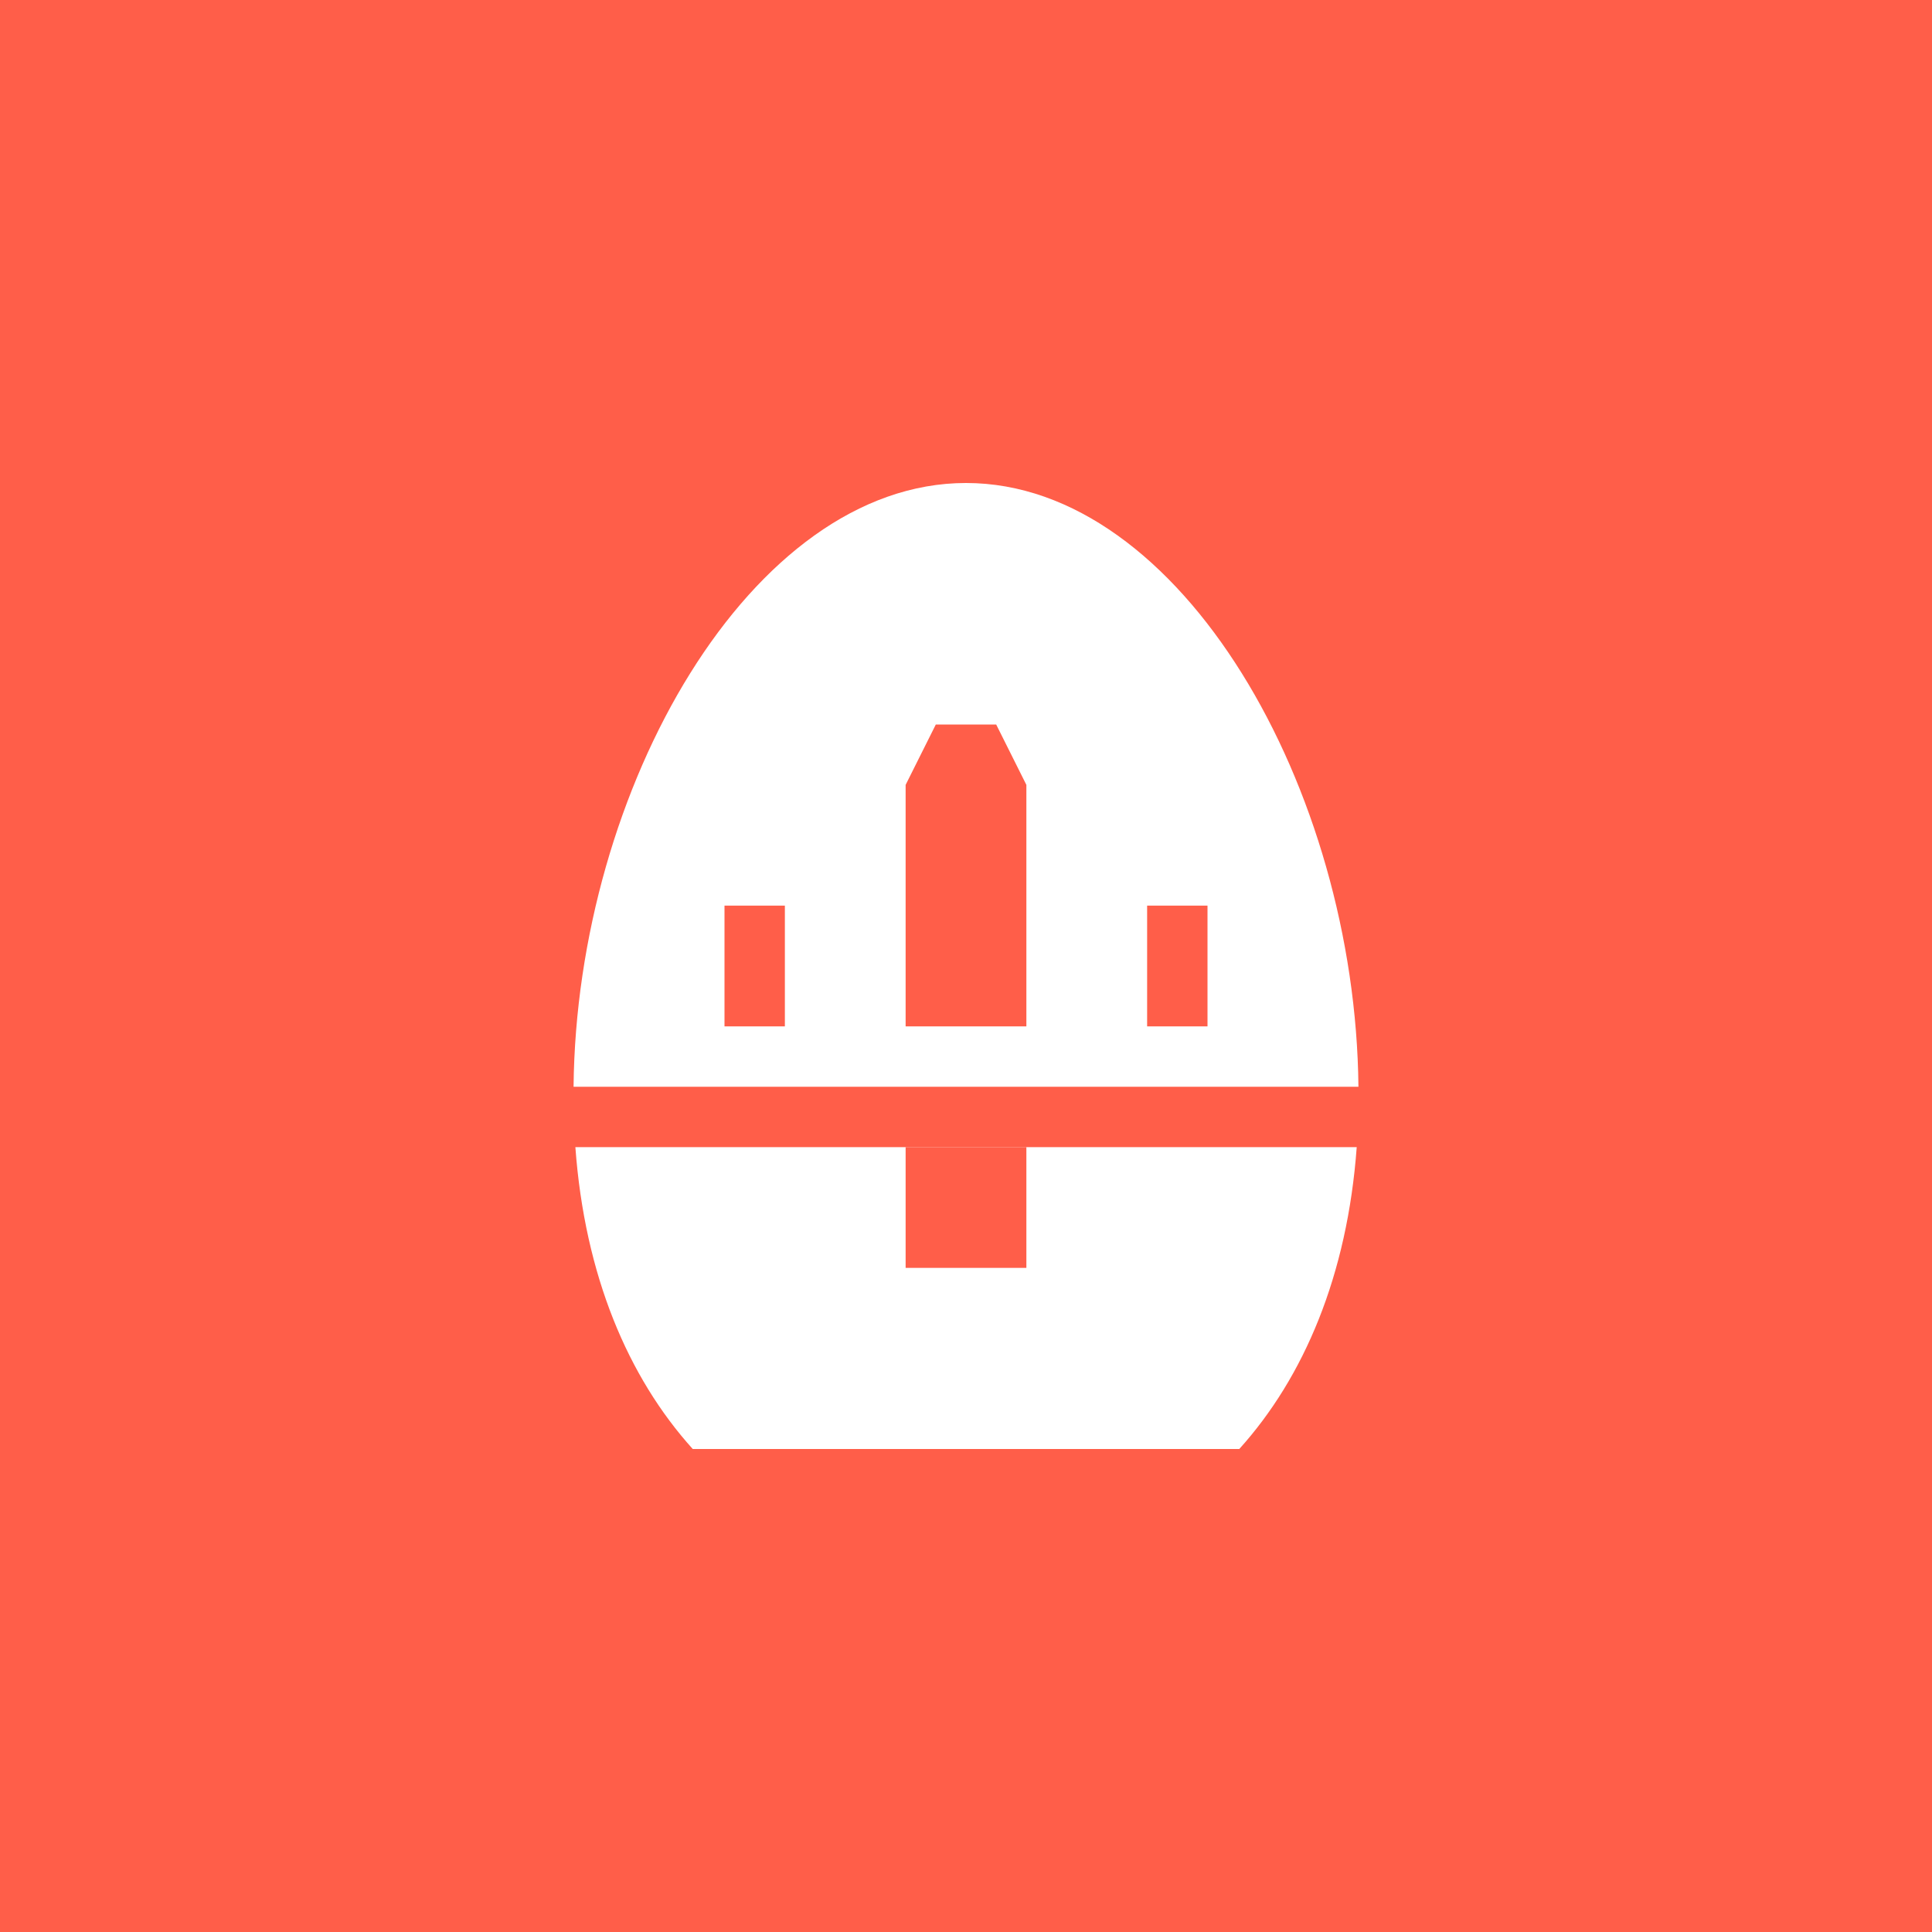
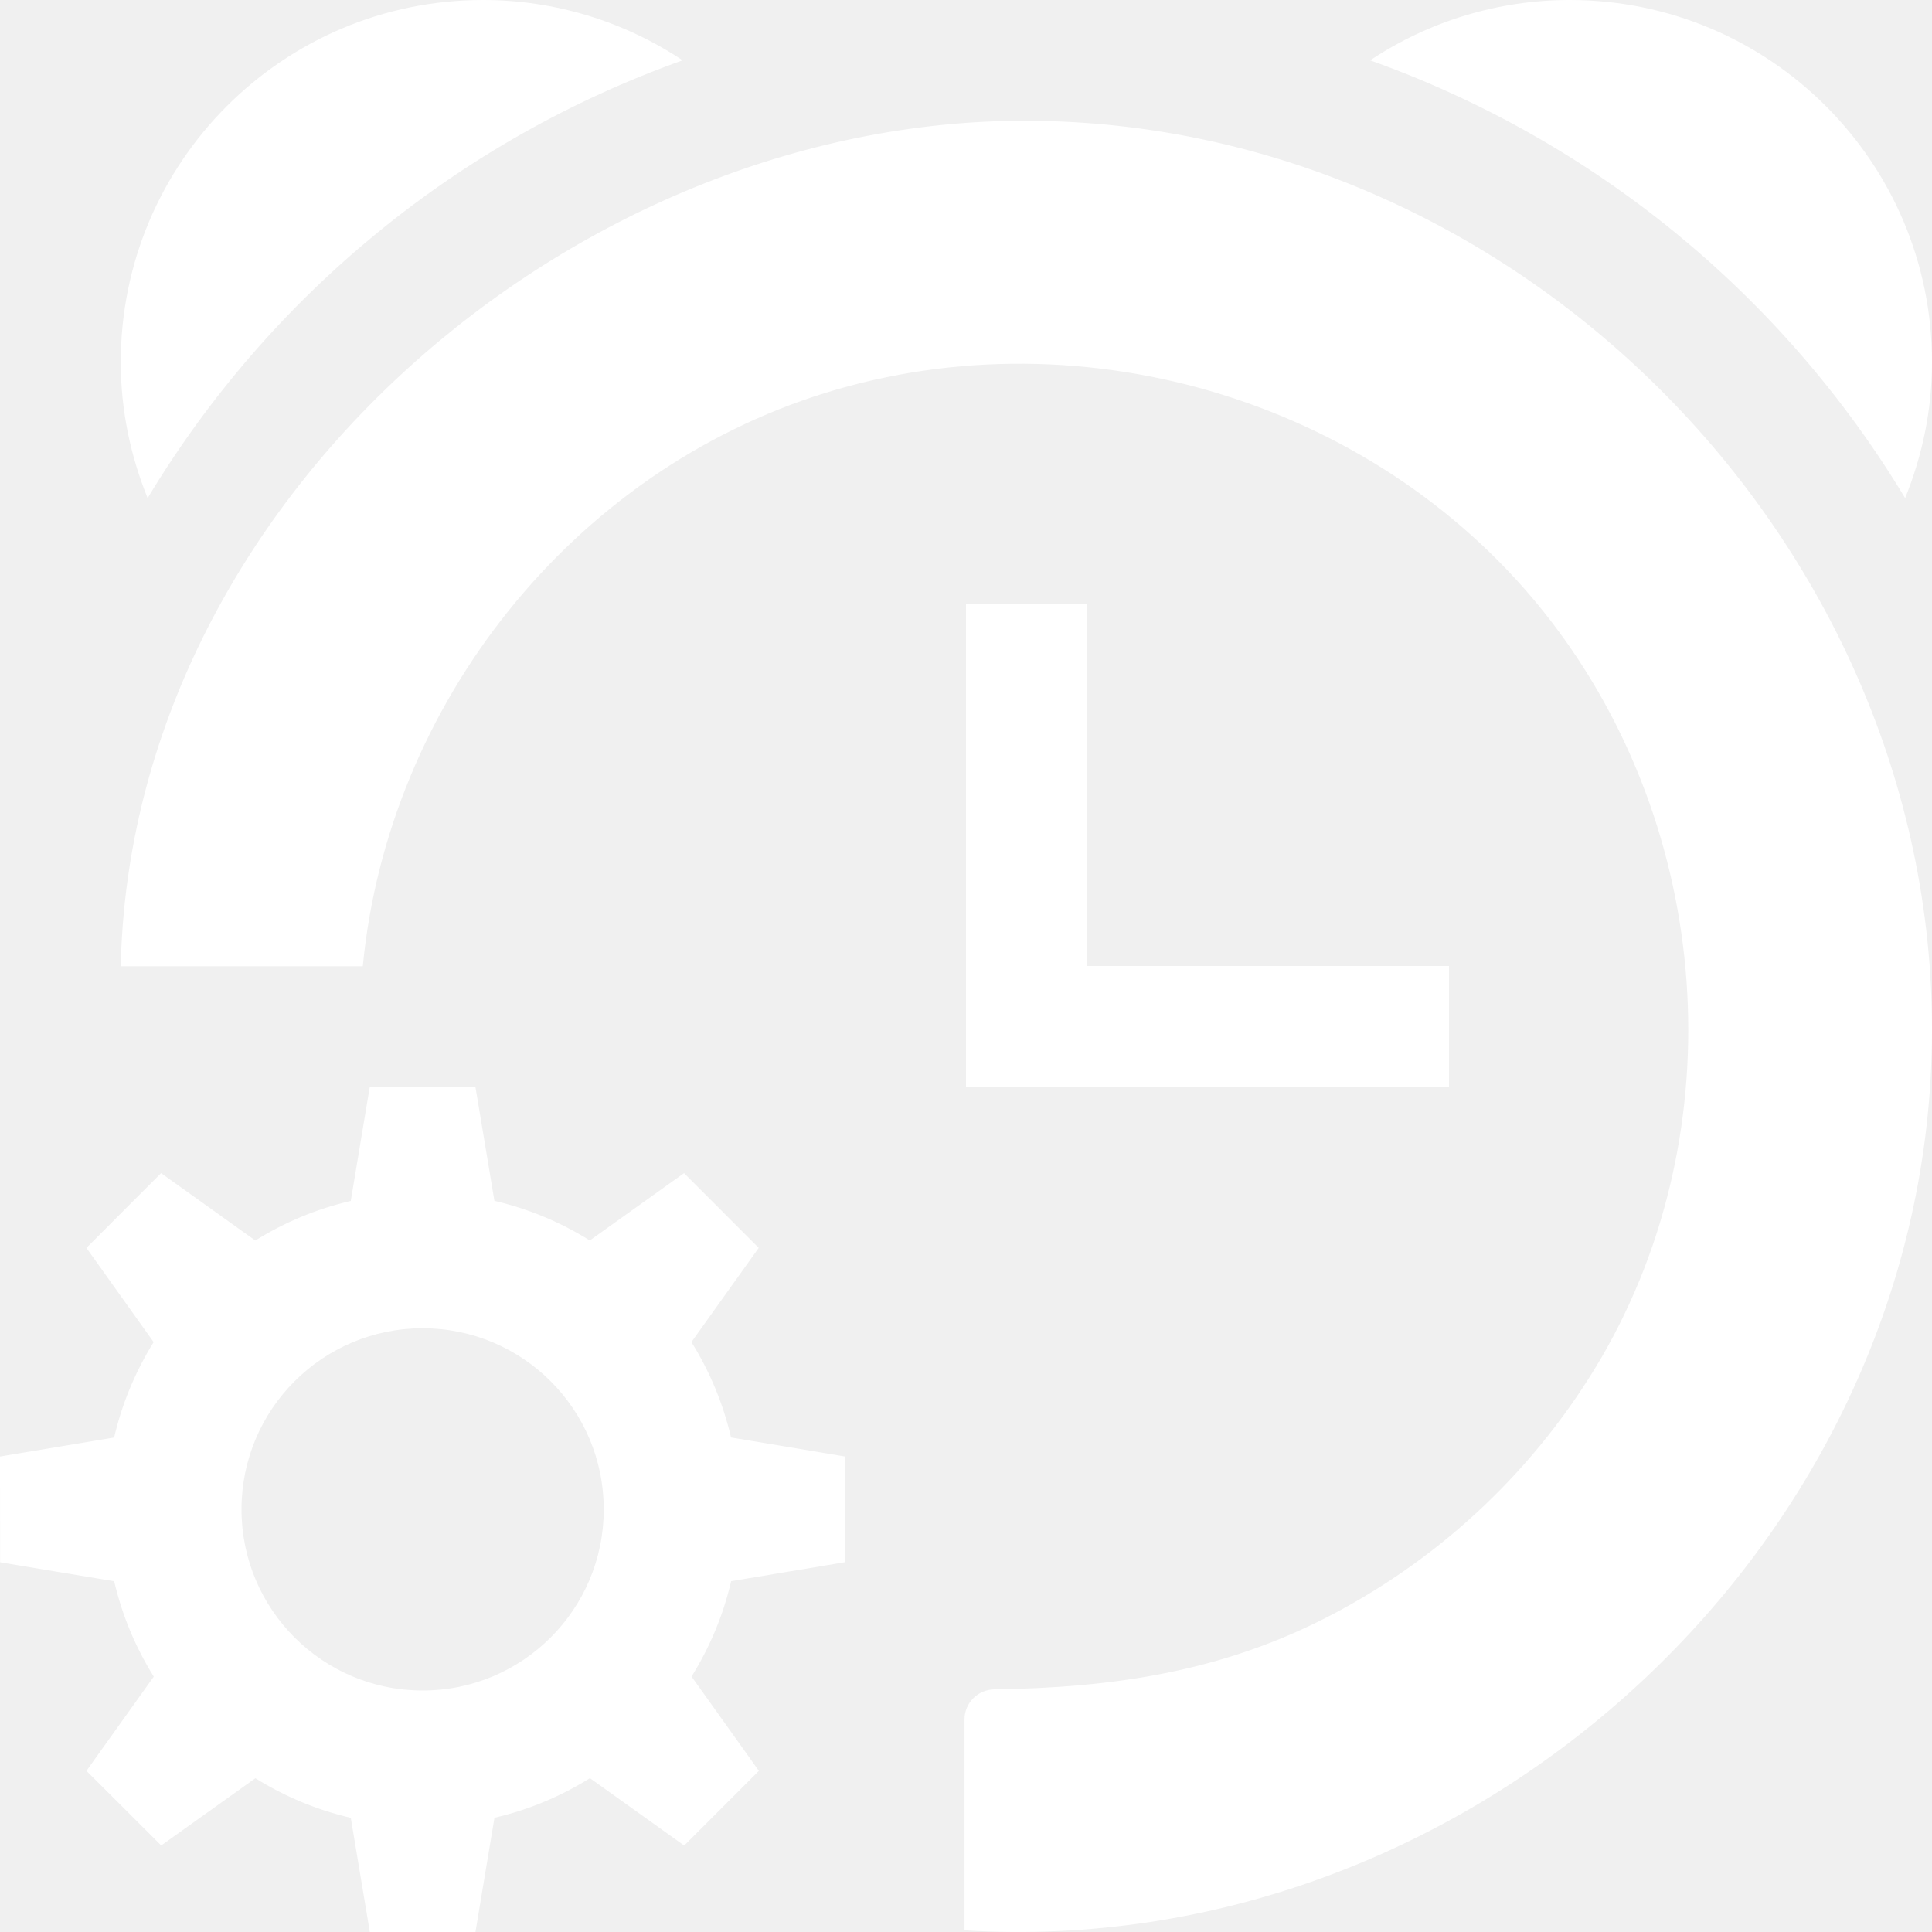
- <svg xmlns="http://www.w3.org/2000/svg" viewBox="0 0 64 64">
-   <path fill="#FF5E49" d="M0 0h64v64H0V0z" />
-   <path fill="#FFF" d="M32 16c-7.124 0-12.904 10.137-13 20h26c-.096-9.863-5.876-20-13-20z" />
-   <path fill="#FF5E49" d="M31 24h2l1 2v8h-4v-8M24 30h2v4h-2zM38 30h2v4h-2z" />
-   <path fill="#FFF" d="M19.06 38c.31 4.24 1.74 7.62 3.888 10h18.105c2.147-2.38 3.58-5.76 3.89-10H19.058z" />
-   <path fill="#FF5E49" d="M30 38h4v4h-4z" />
+ <svg xmlns="http://www.w3.org/2000/svg" viewBox="0 0 32 32">
+   <path fill="#FFF" d="M32 6c0 .797-.163 1.554-.445 2.25A17.02 17.02 0 0 0 22.694.999 5.961 5.961 0 0 1 26 0a6 6 0 0 1 6 6zm-16 4v8h8v-2h-6v-6h-2zM2 6c0 .797.163 1.554.445 2.25A17.02 17.02 0 0 1 11.306.999 5.961 5.961 0 0 0 8 0a6 6 0 0 0-6 6zm14.968-4C9.497 2 2.164 8.296 2 16.004h4.009c.417-4.343 3.469-8.193 7.654-9.494 4.322-1.344 9.233.166 12.005 3.75 2.69 3.478 3.069 8.425.852 12.235a11.193 11.193 0 0 1-4.461 4.25c-1.801.945-3.62 1.209-5.591 1.236a.5.5 0 0 0-.493.5v3.491c8.347.518 15.882-6.302 16.023-14.681C32.136 9.092 25.186 2 16.968 2zm-3.334 22.064l.366.061V25.874l-.365.061-1.525.254a5.199 5.199 0 0 1-.656 1.58l.9 1.26.215.302-.262.262-.713.713-.262.262-.302-.216-.261-.187-.998-.713c-.481.3-1.012.524-1.581.656l-.254 1.525-.061.367h-1.75l-.036-.219-.279-1.672a5.2 5.2 0 0 1-1.58-.656l-1.259.899-.301.215-.157-.157-.924-.922-.157-.157.129-.181.986-1.38a5.207 5.207 0 0 1-.656-1.58l-.705-.117-.819-.136-.365-.061v-.222L0 24.347v-.222l.219-.037 1.671-.278a5.233 5.233 0 0 1 .655-1.58l-.985-1.38-.129-.181.157-.157.105-.105.139-.139.679-.68.157-.157.302.216 1.259.9a5.216 5.216 0 0 1 1.581-.656l.278-1.671.037-.22H7.874l.061.365.254 1.525a5.2 5.2 0 0 1 1.58.656l1.38-.986.181-.129.262.262.713.714.105.105.157.157-.215.301-.9 1.259a5.207 5.207 0 0 1 .656 1.58l1.526.255zM10 25a3 3 0 1 0-6 0 3 3 0 0 0 6 0z" />
</svg>
